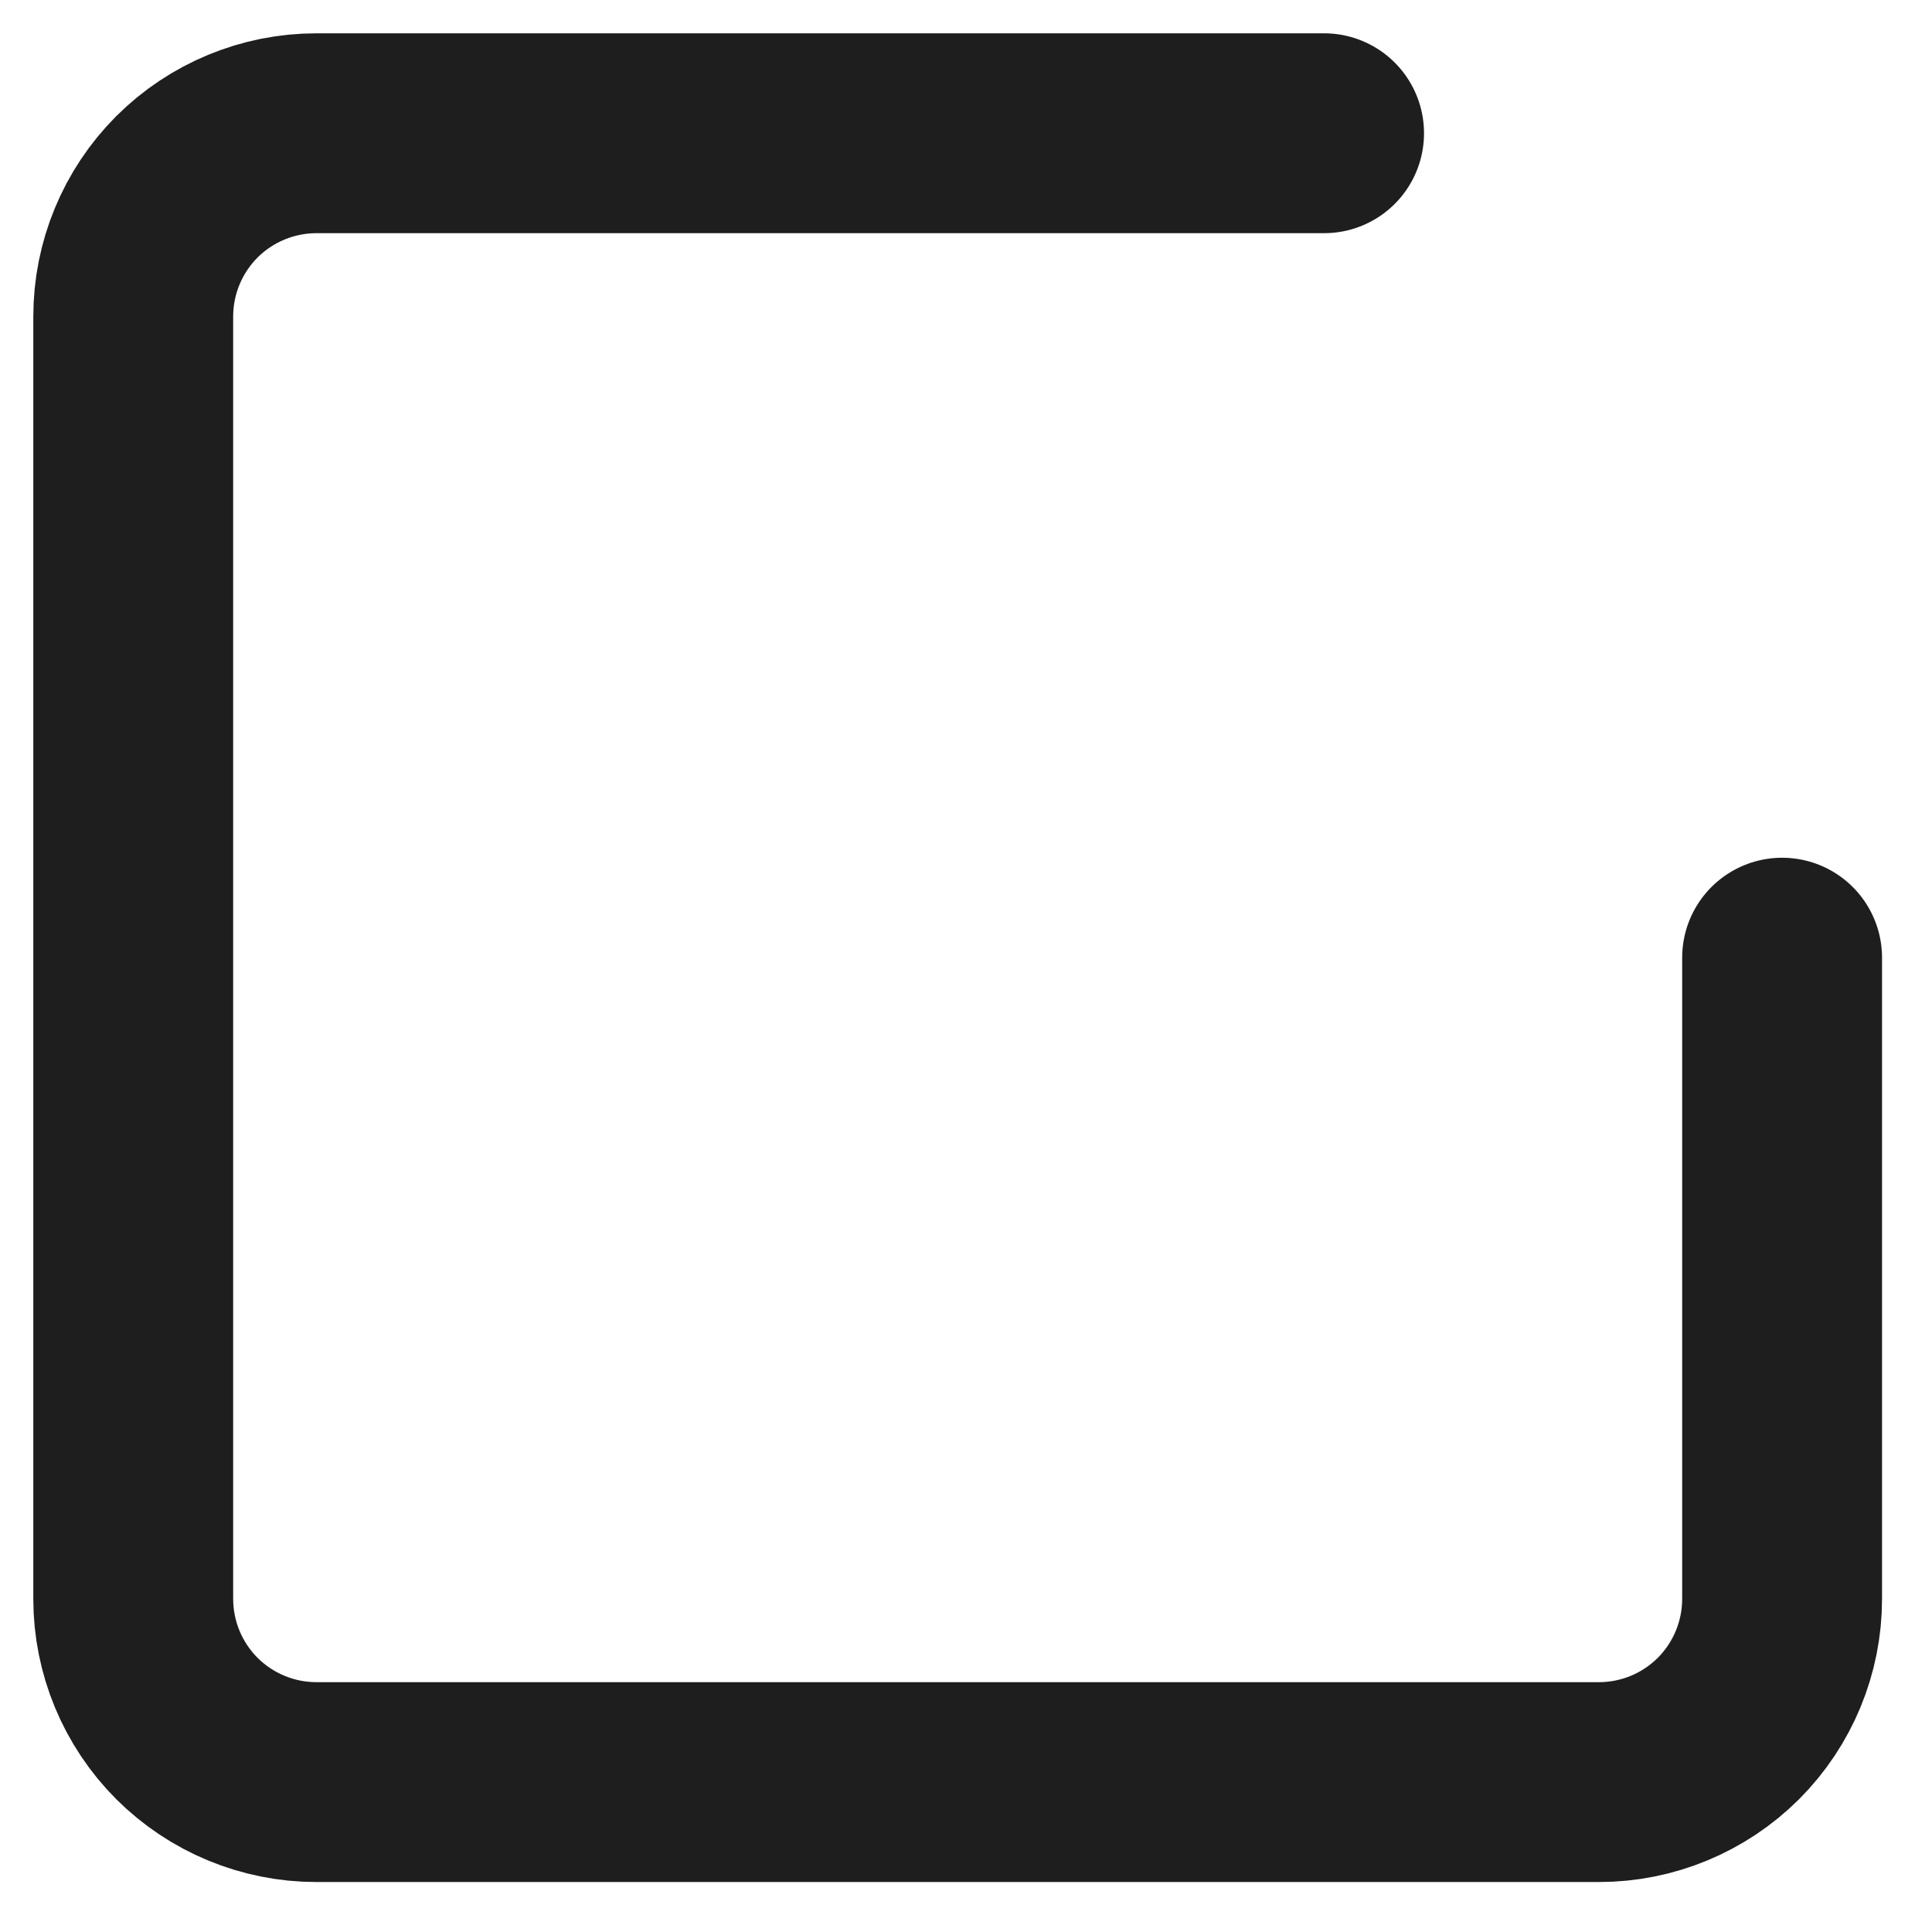
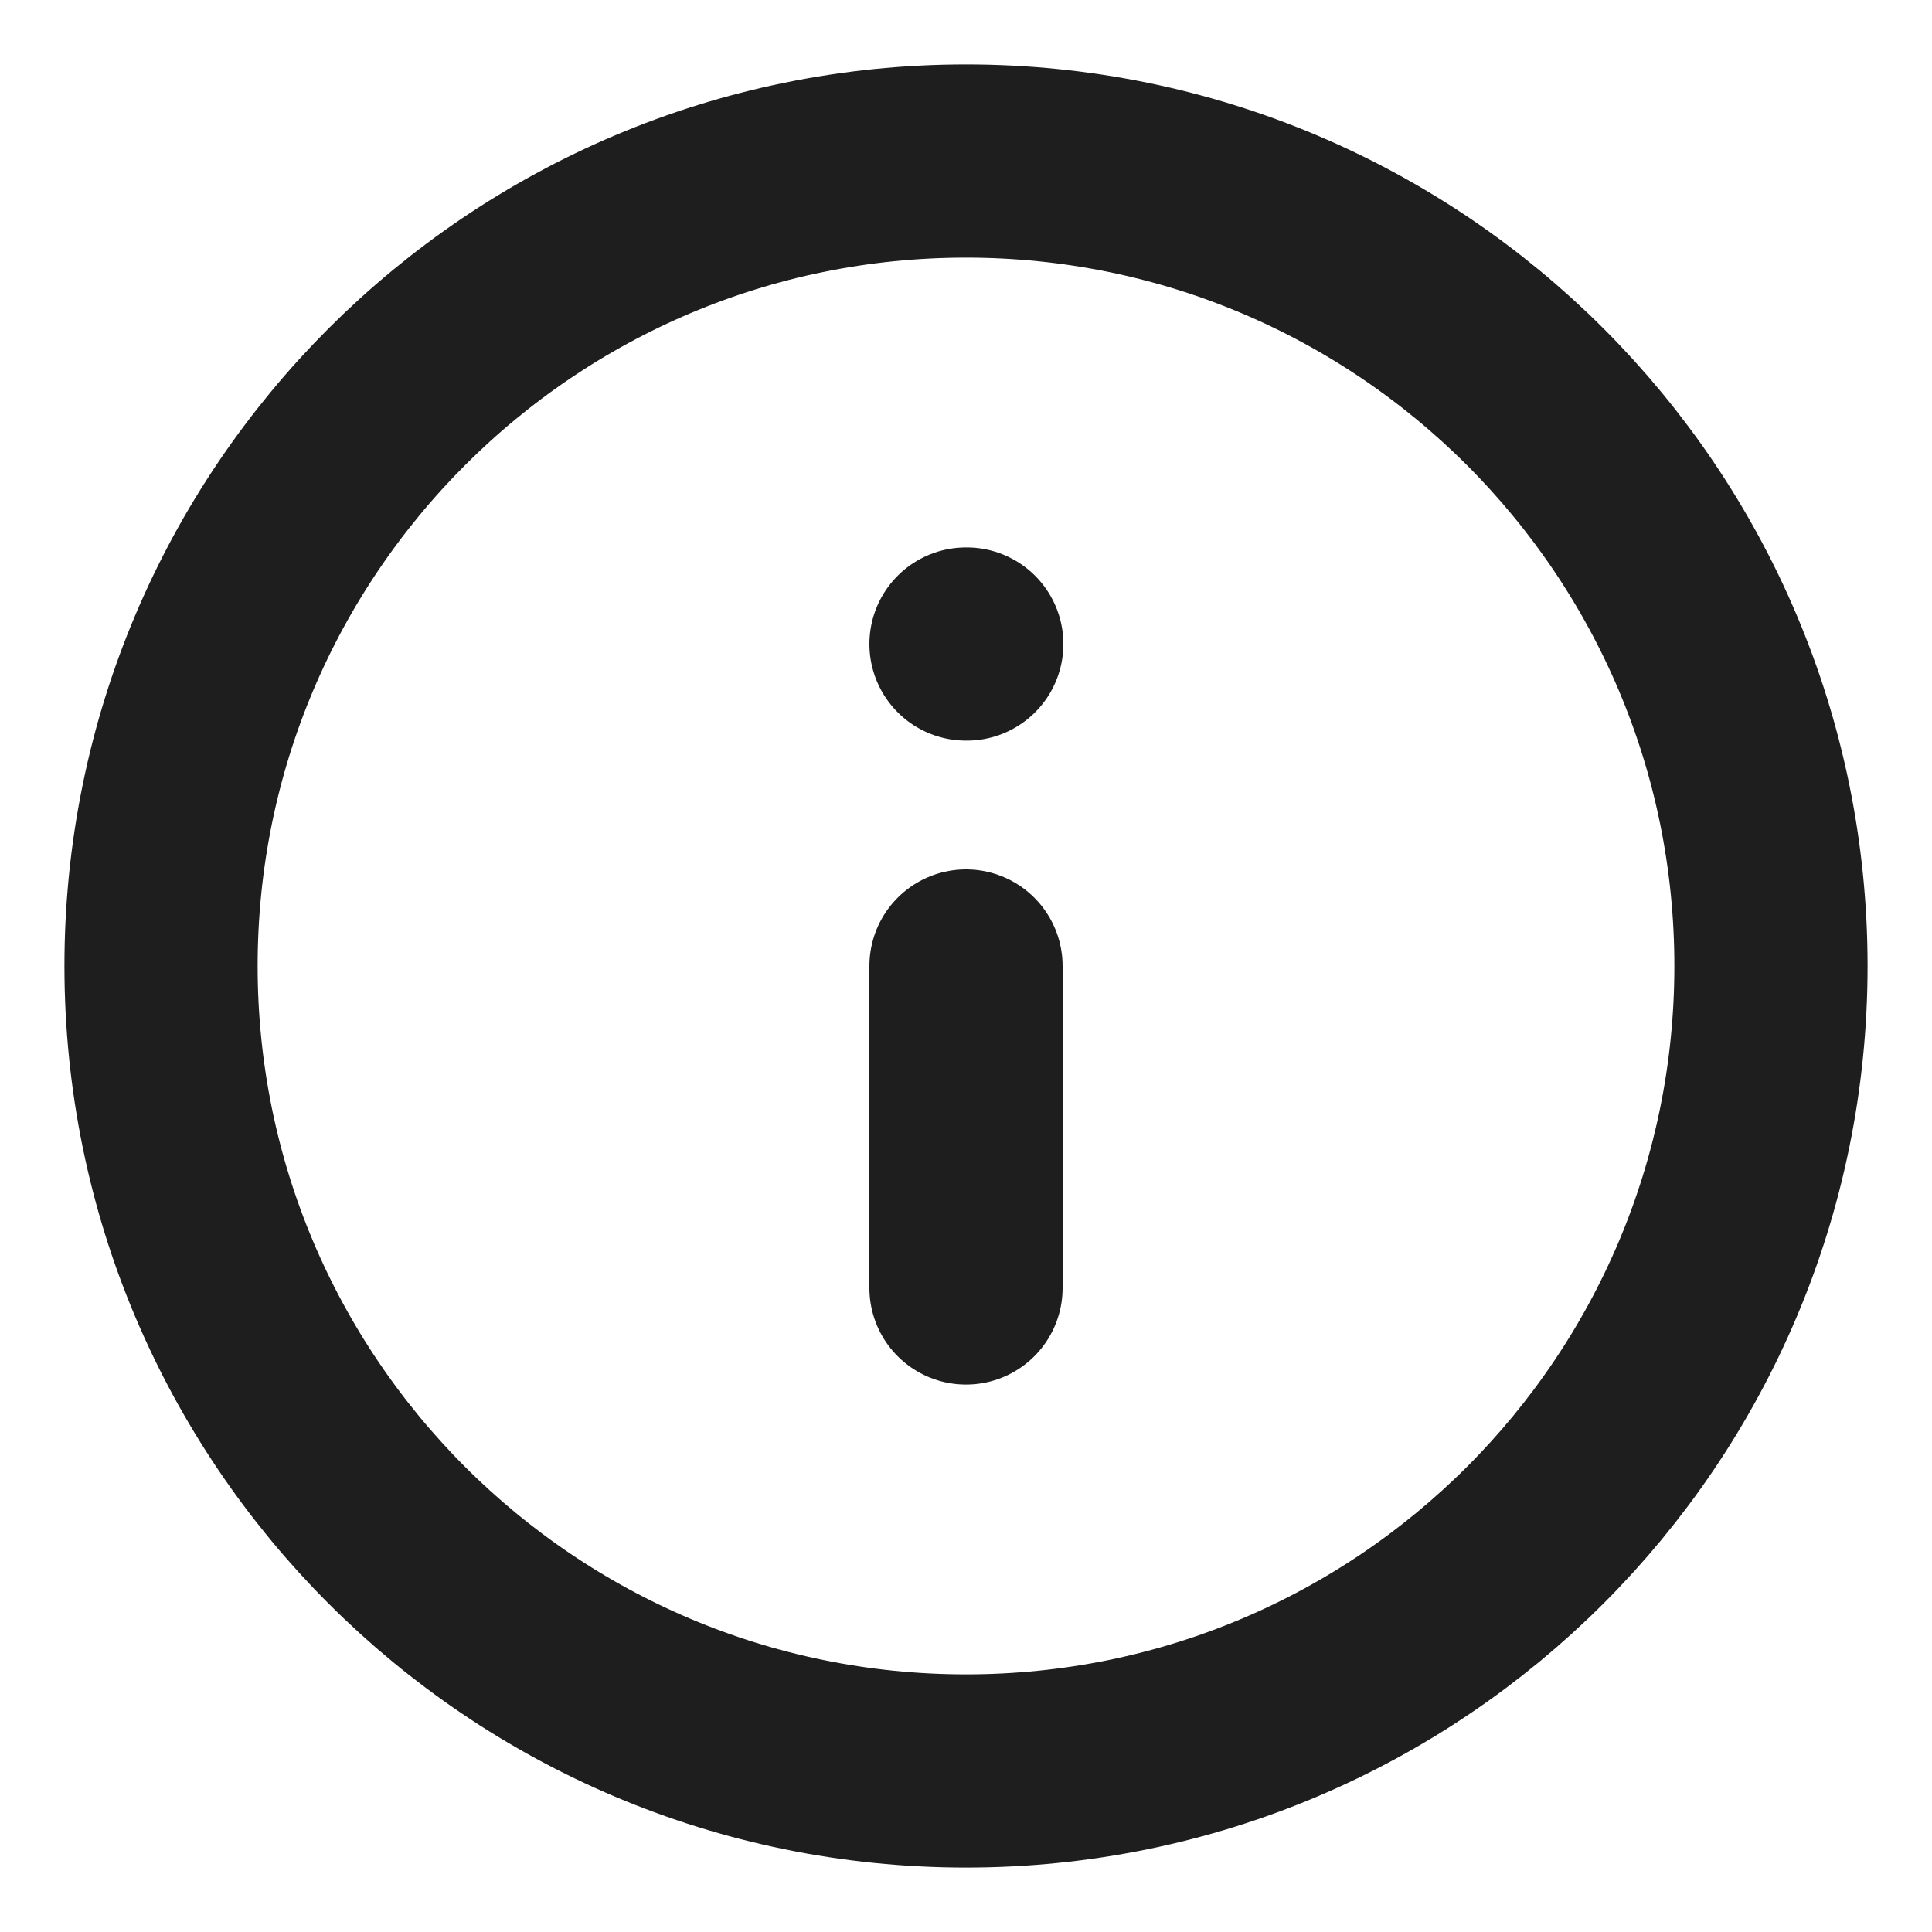
- <svg xmlns="http://www.w3.org/2000/svg" width="29" height="29" viewBox="0 0 29 29" fill="none">
-   <path d="M26.75 14.375V24C26.75 24.729 26.46 25.429 25.945 25.945C25.429 26.46 24.729 26.75 24 26.75H4.75C4.021 26.75 3.321 26.46 2.805 25.945C2.29 25.429 2 24.729 2 24V4.75C2 4.021 2.29 3.321 2.805 2.805C3.321 2.29 4.021 2 4.75 2H19.875" stroke="#1E1E1E" stroke-width="3" stroke-linecap="round" stroke-linejoin="round" />
+ <svg xmlns="http://www.w3.org/2000/svg" width="20" height="20" viewBox="0 0 20 20" fill="none">
+   <path d="M10 13.333V10M10 6.667H10.008M18.333 10C18.333 14.602 14.602 18.333 10 18.333C5.398 18.333 1.667 14.602 1.667 10C1.667 5.398 5.398 1.667 10 1.667C14.602 1.667 18.333 5.398 18.333 10Z" stroke="#1E1E1E" stroke-width="2" stroke-linecap="round" stroke-linejoin="round" />
</svg>
